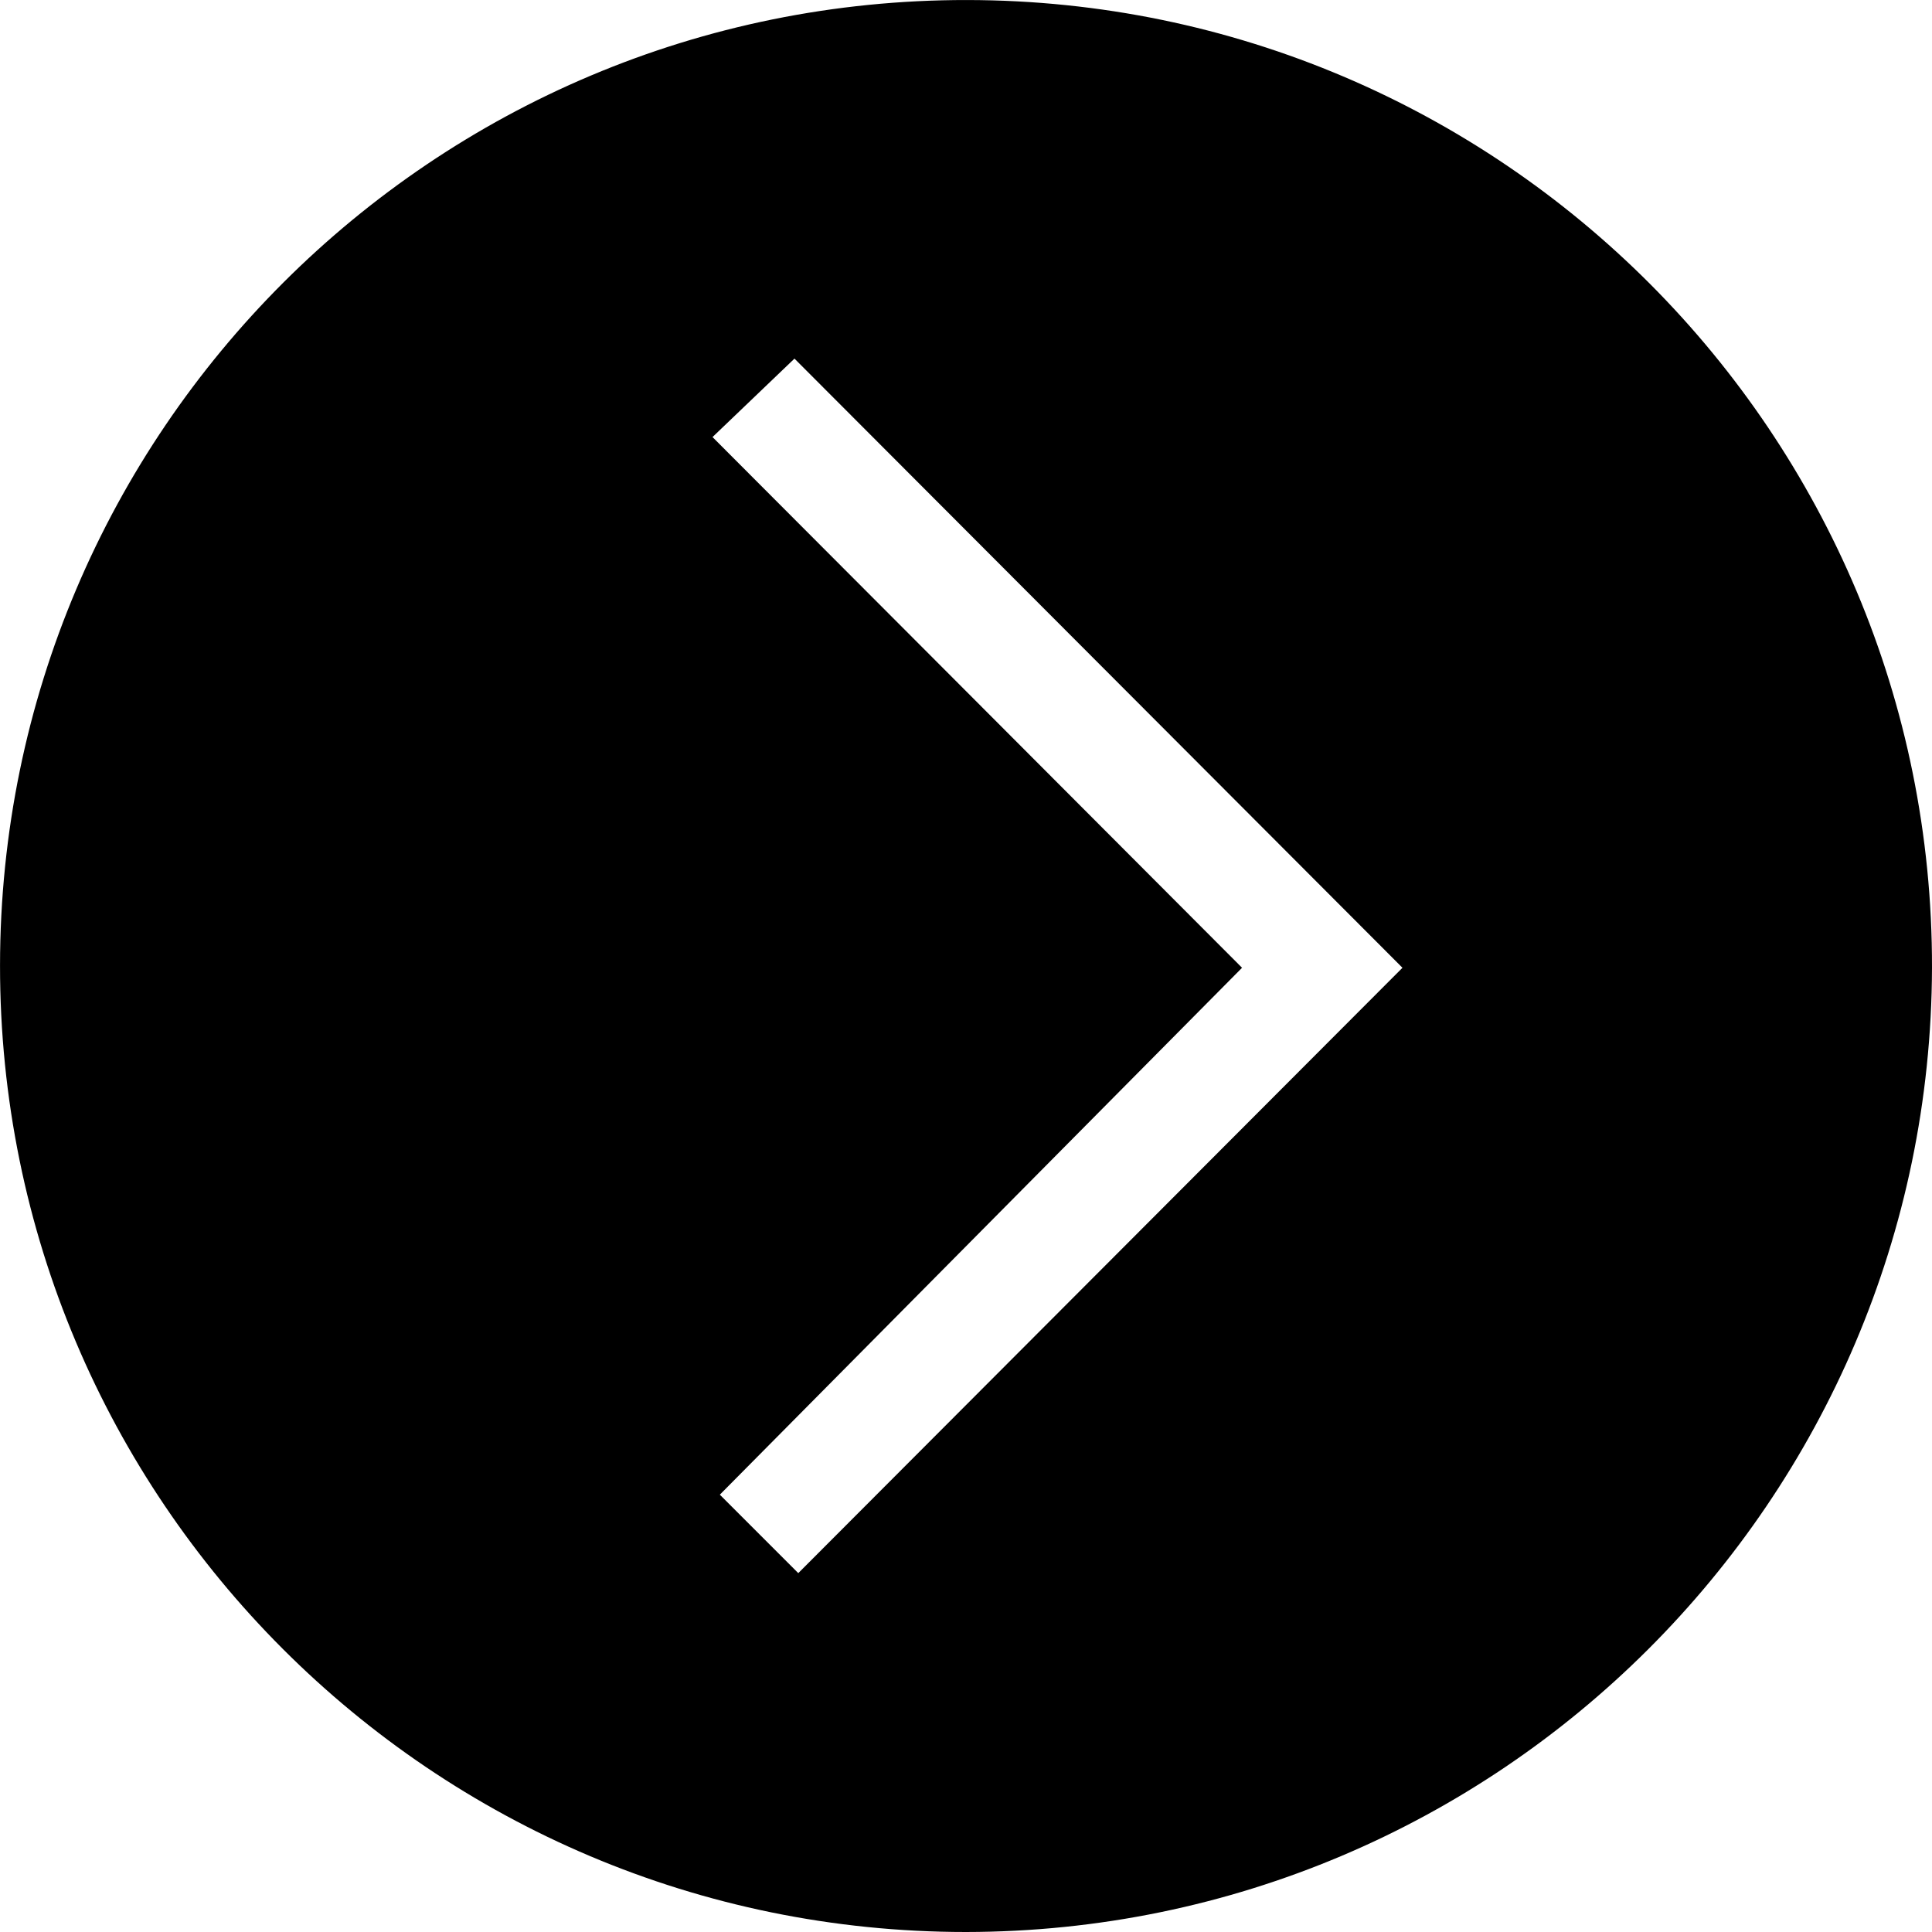
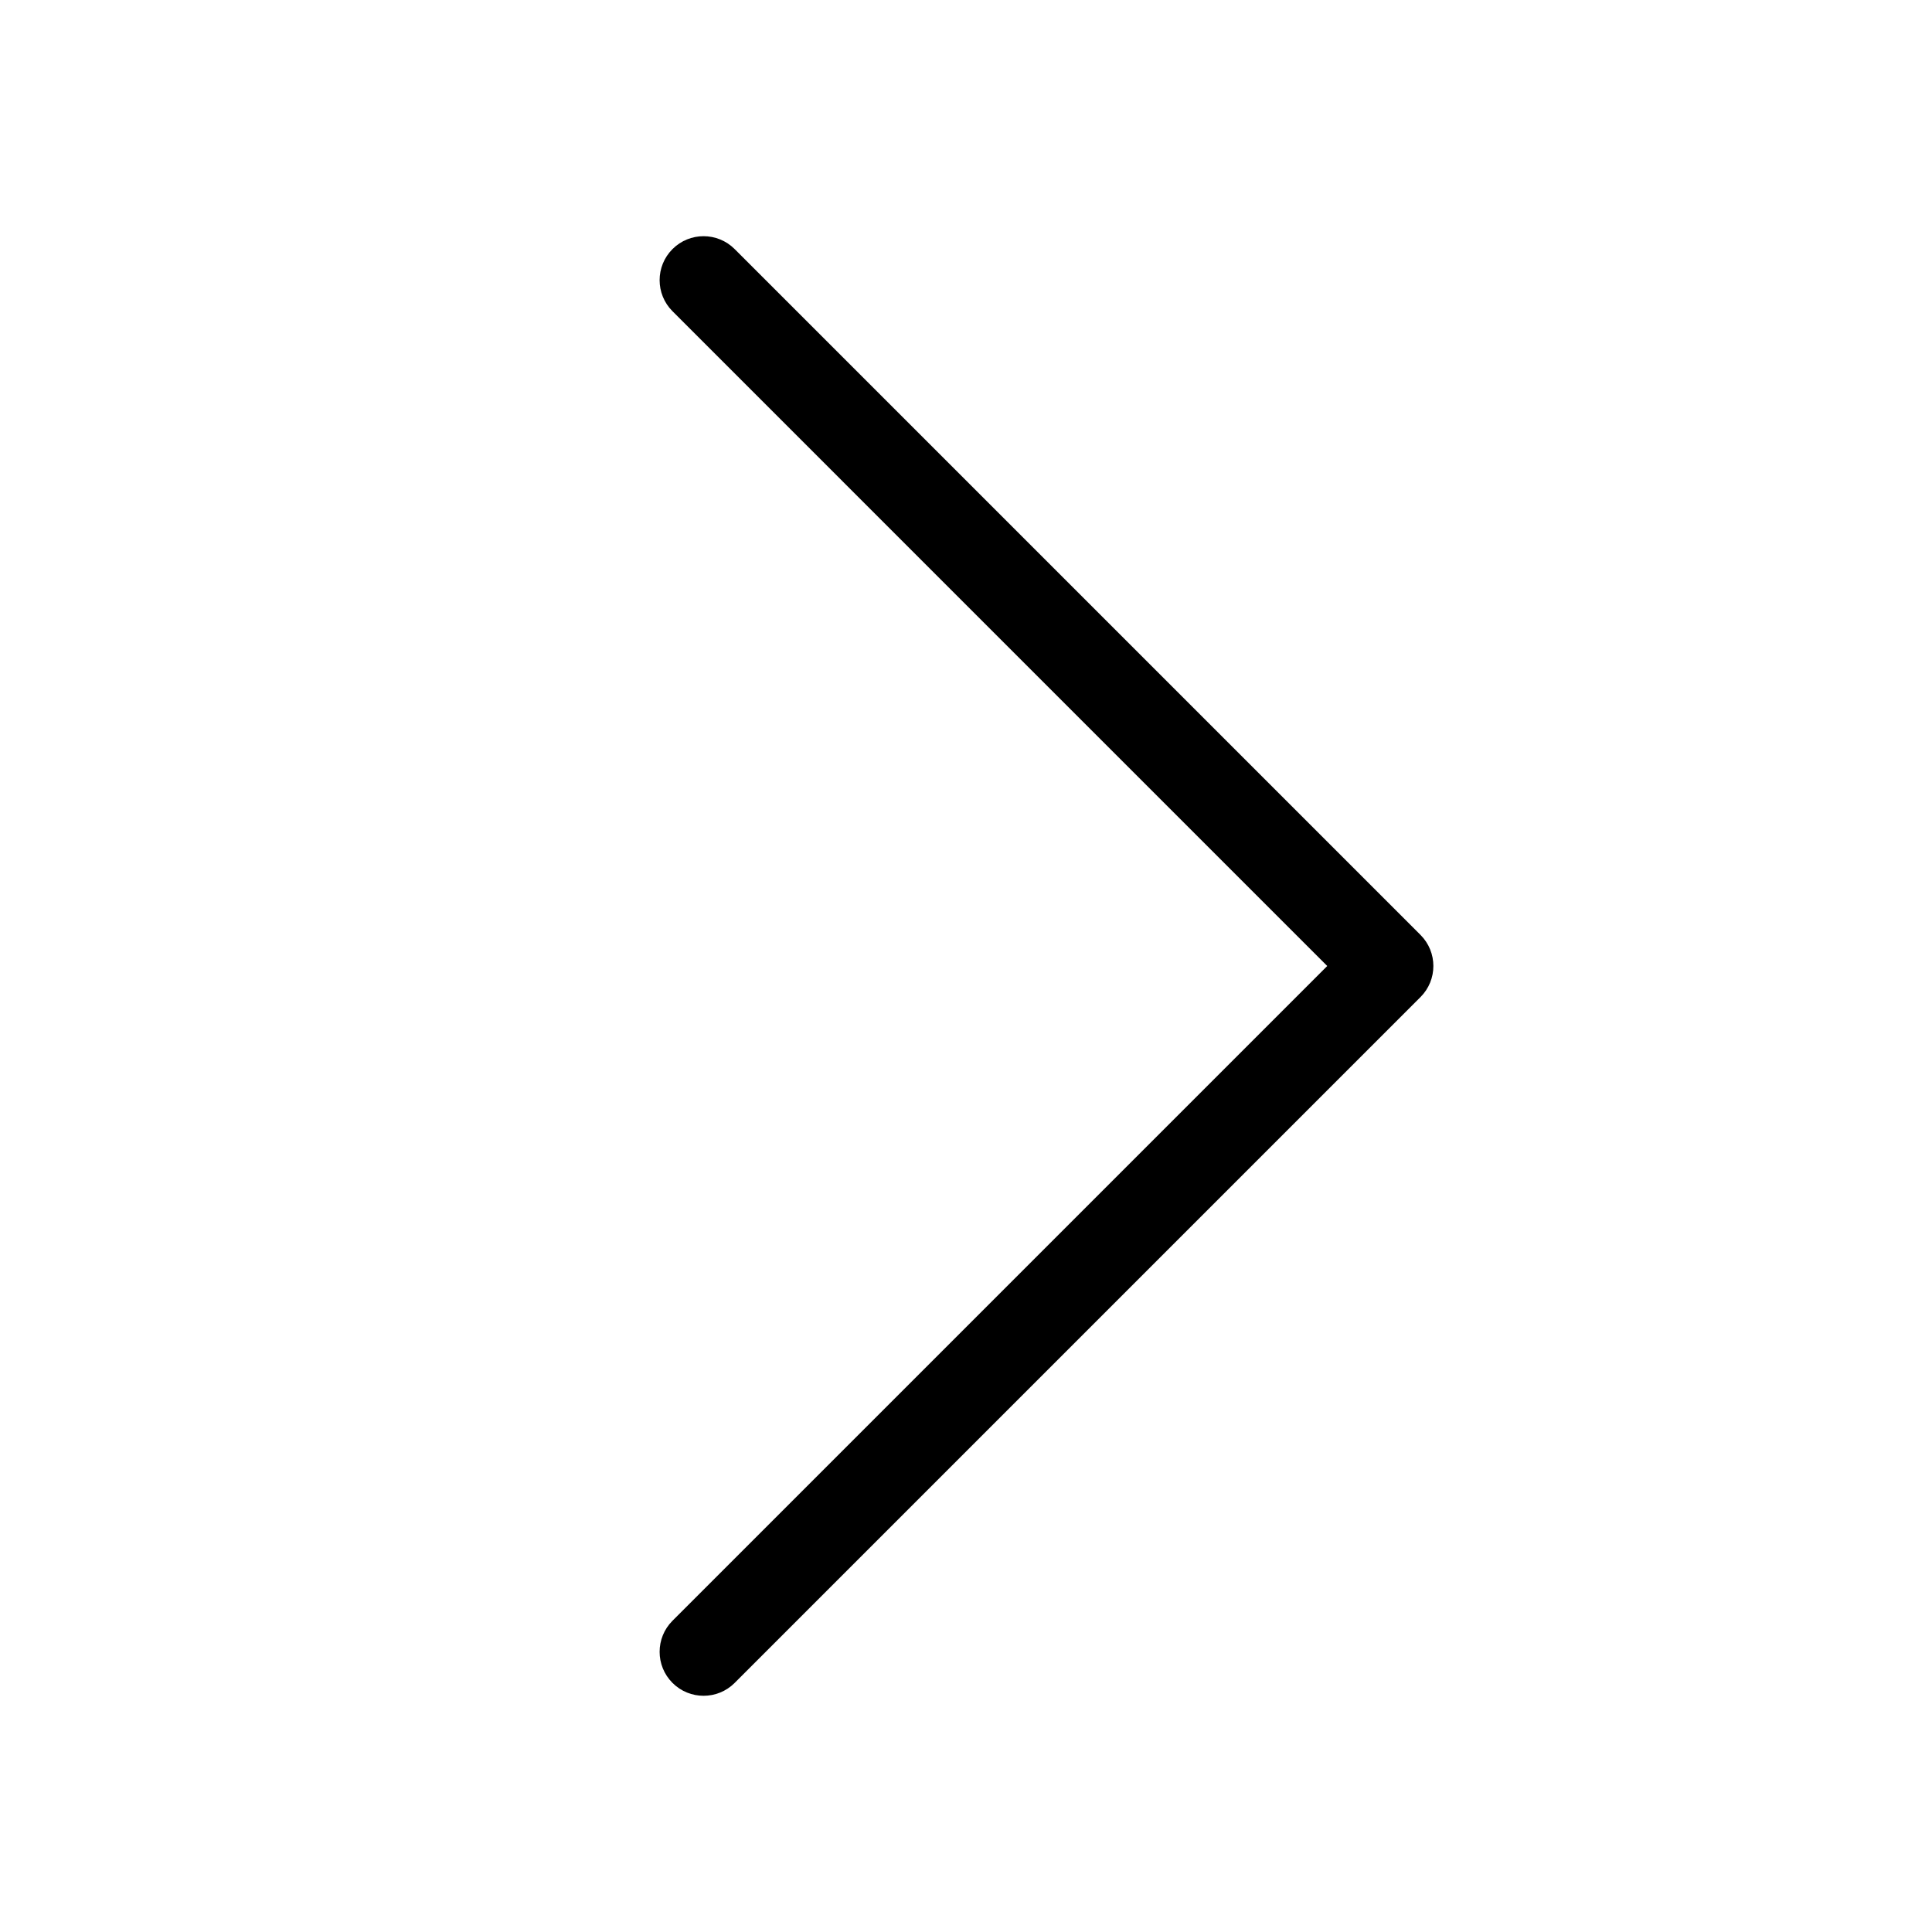
- <svg xmlns="http://www.w3.org/2000/svg" t="1543046012806" class="icon" style="" viewBox="0 0 1024 1024" version="1.1" p-id="1998" width="16" height="16">
+ <svg xmlns="http://www.w3.org/2000/svg" t="1564480302636" class="icon" viewBox="0 0 1024 1024" version="1.1" p-id="35976" width="16" height="16">
  <defs>
    <style type="text/css" />
  </defs>
-   <path d="M512.007 1024a511.993 511.993 0 1 1 511.993-511.062A512.598 512.598 0 0 1 512.007 1024z m-90.917-833.927l-43.442 41.58 280.665 281.286-276.786 279.269 41.58 41.58 320.228-320.849z m0 0" p-id="1999" />
+   <path d="M372.912 125.191c5.961 0 11.931 2.273 16.474 6.828l363.506 363.506c9.101 9.097 9.1 23.852 0 32.948l-363.506 363.506c-9.092 9.098-23.856 9.097-32.948 0-9.101-9.101-9.101-23.856 0-32.954l347.028-347.028-347.028-347.033c-9.101-9.097-9.1-23.852 0-32.948 4.549-4.554 10.514-6.829 16.474-6.828z" p-id="35977" />
</svg>
